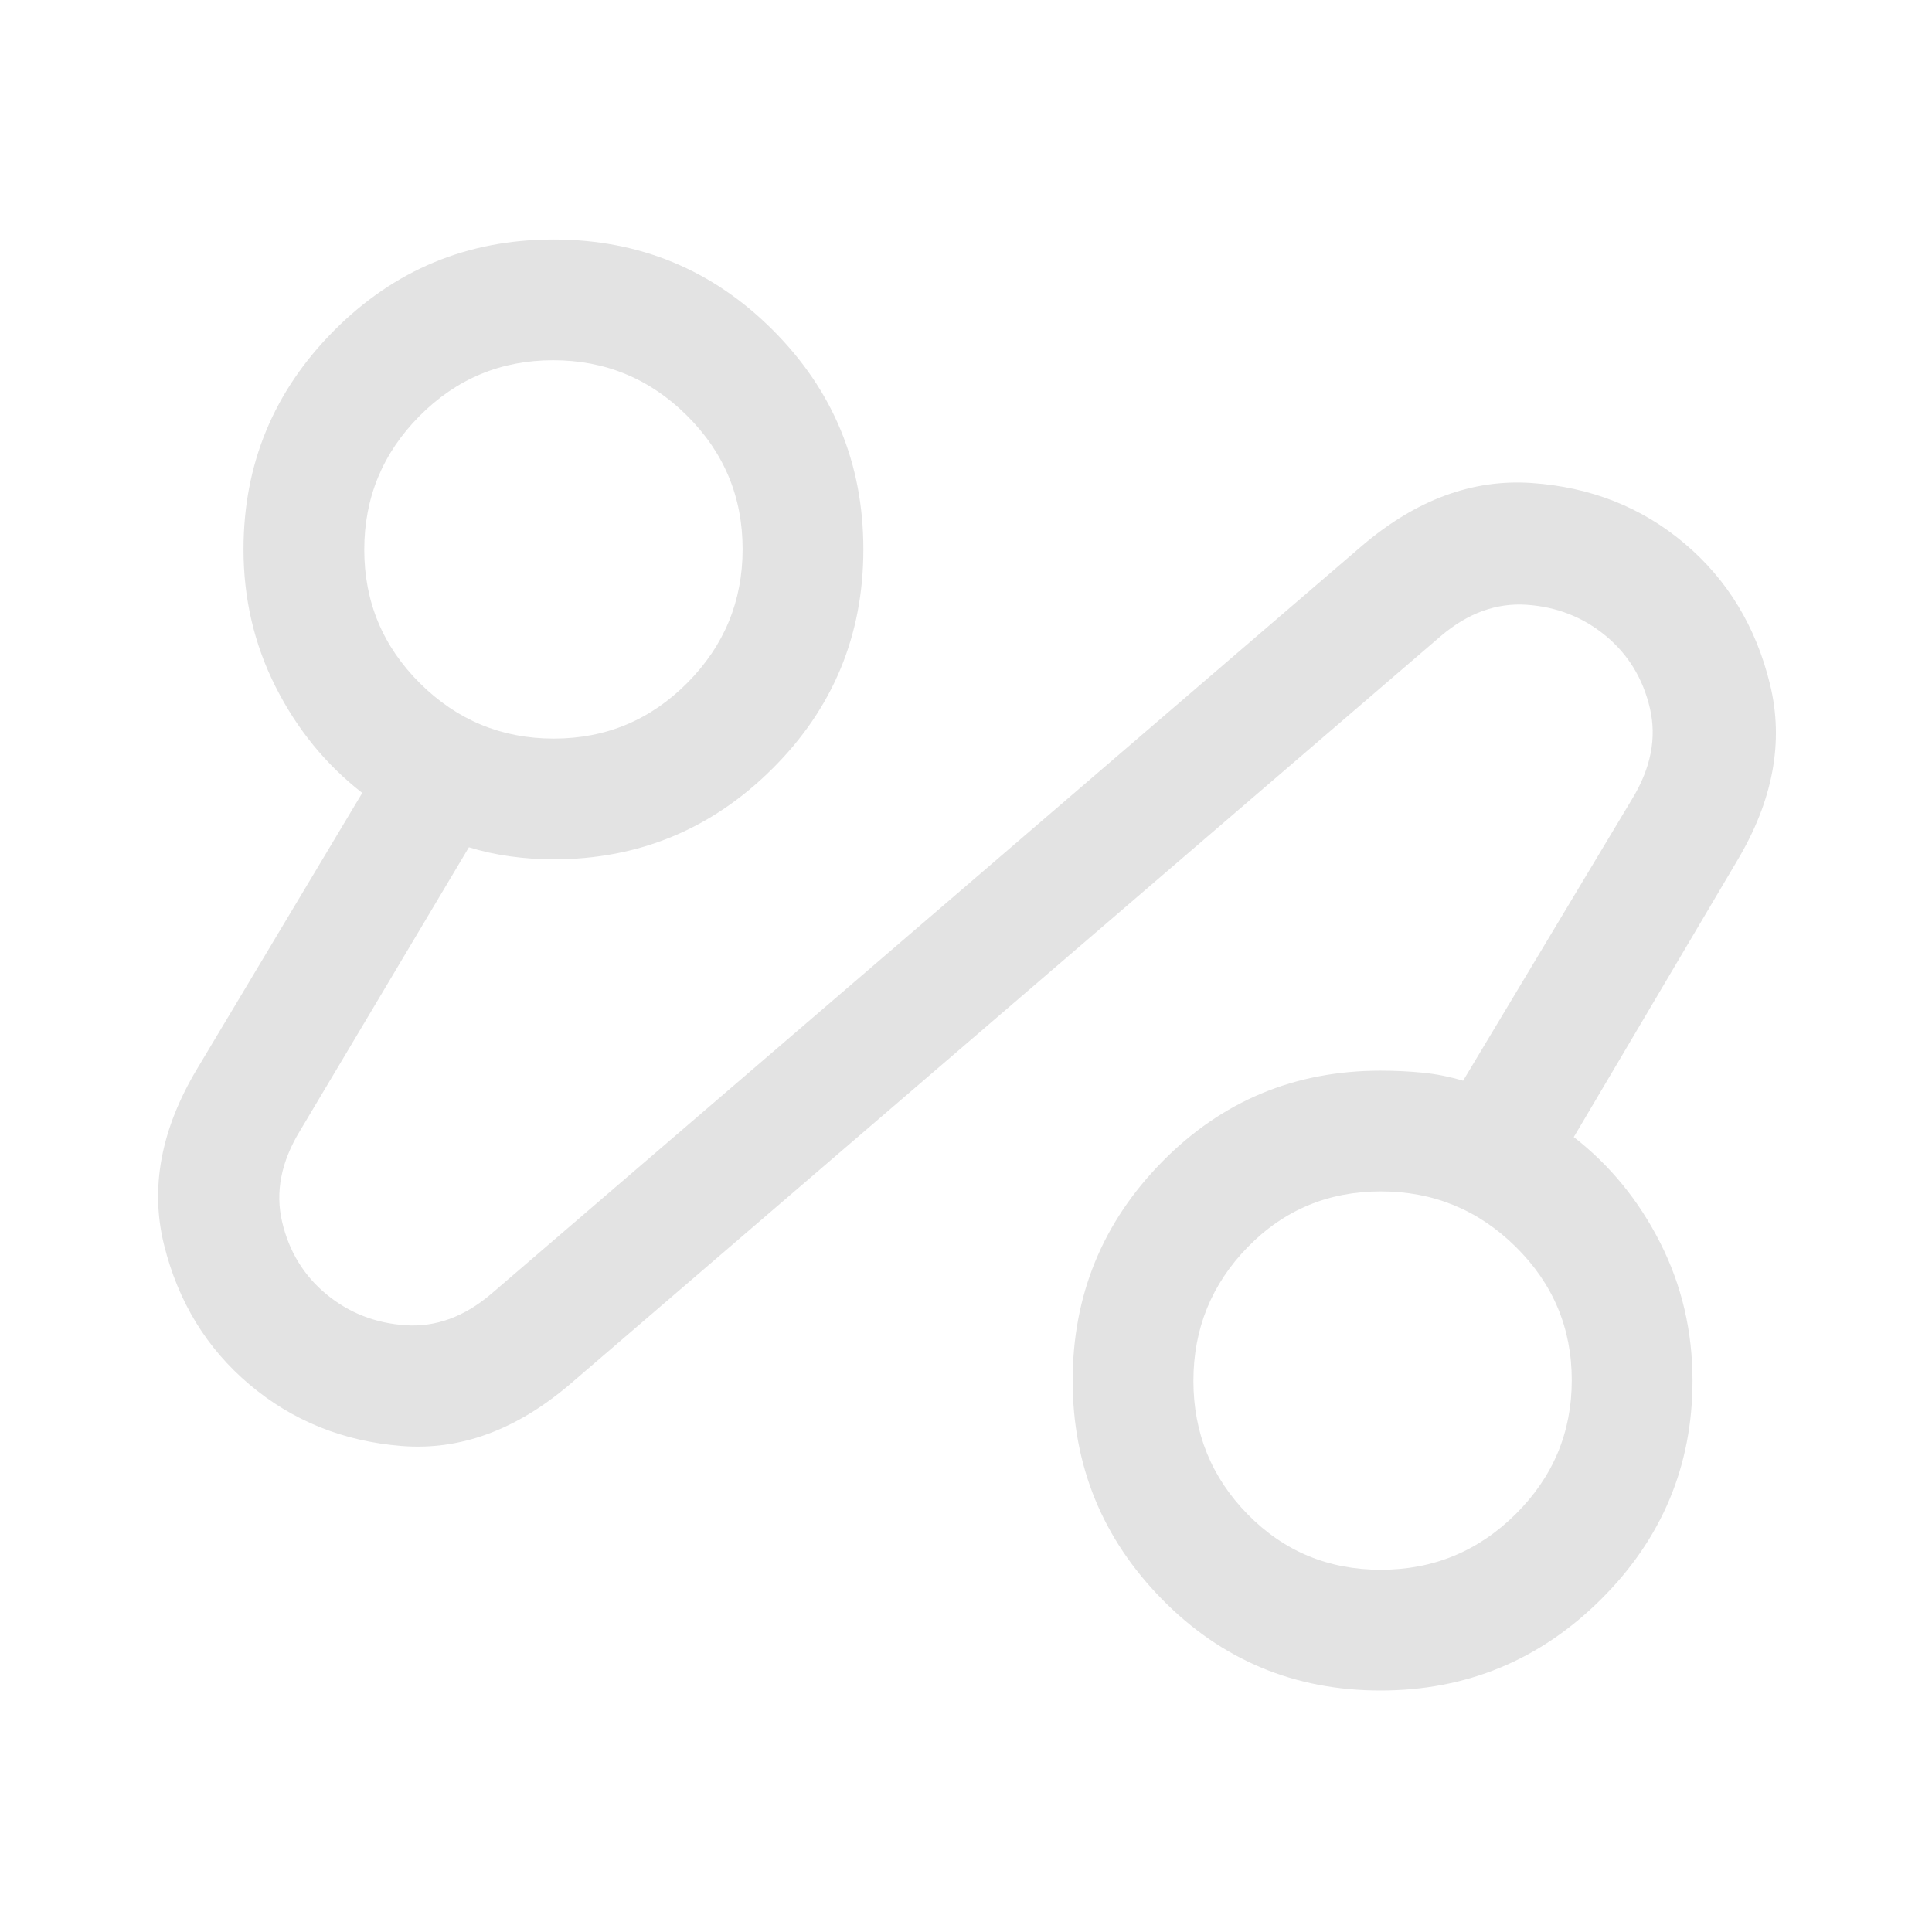
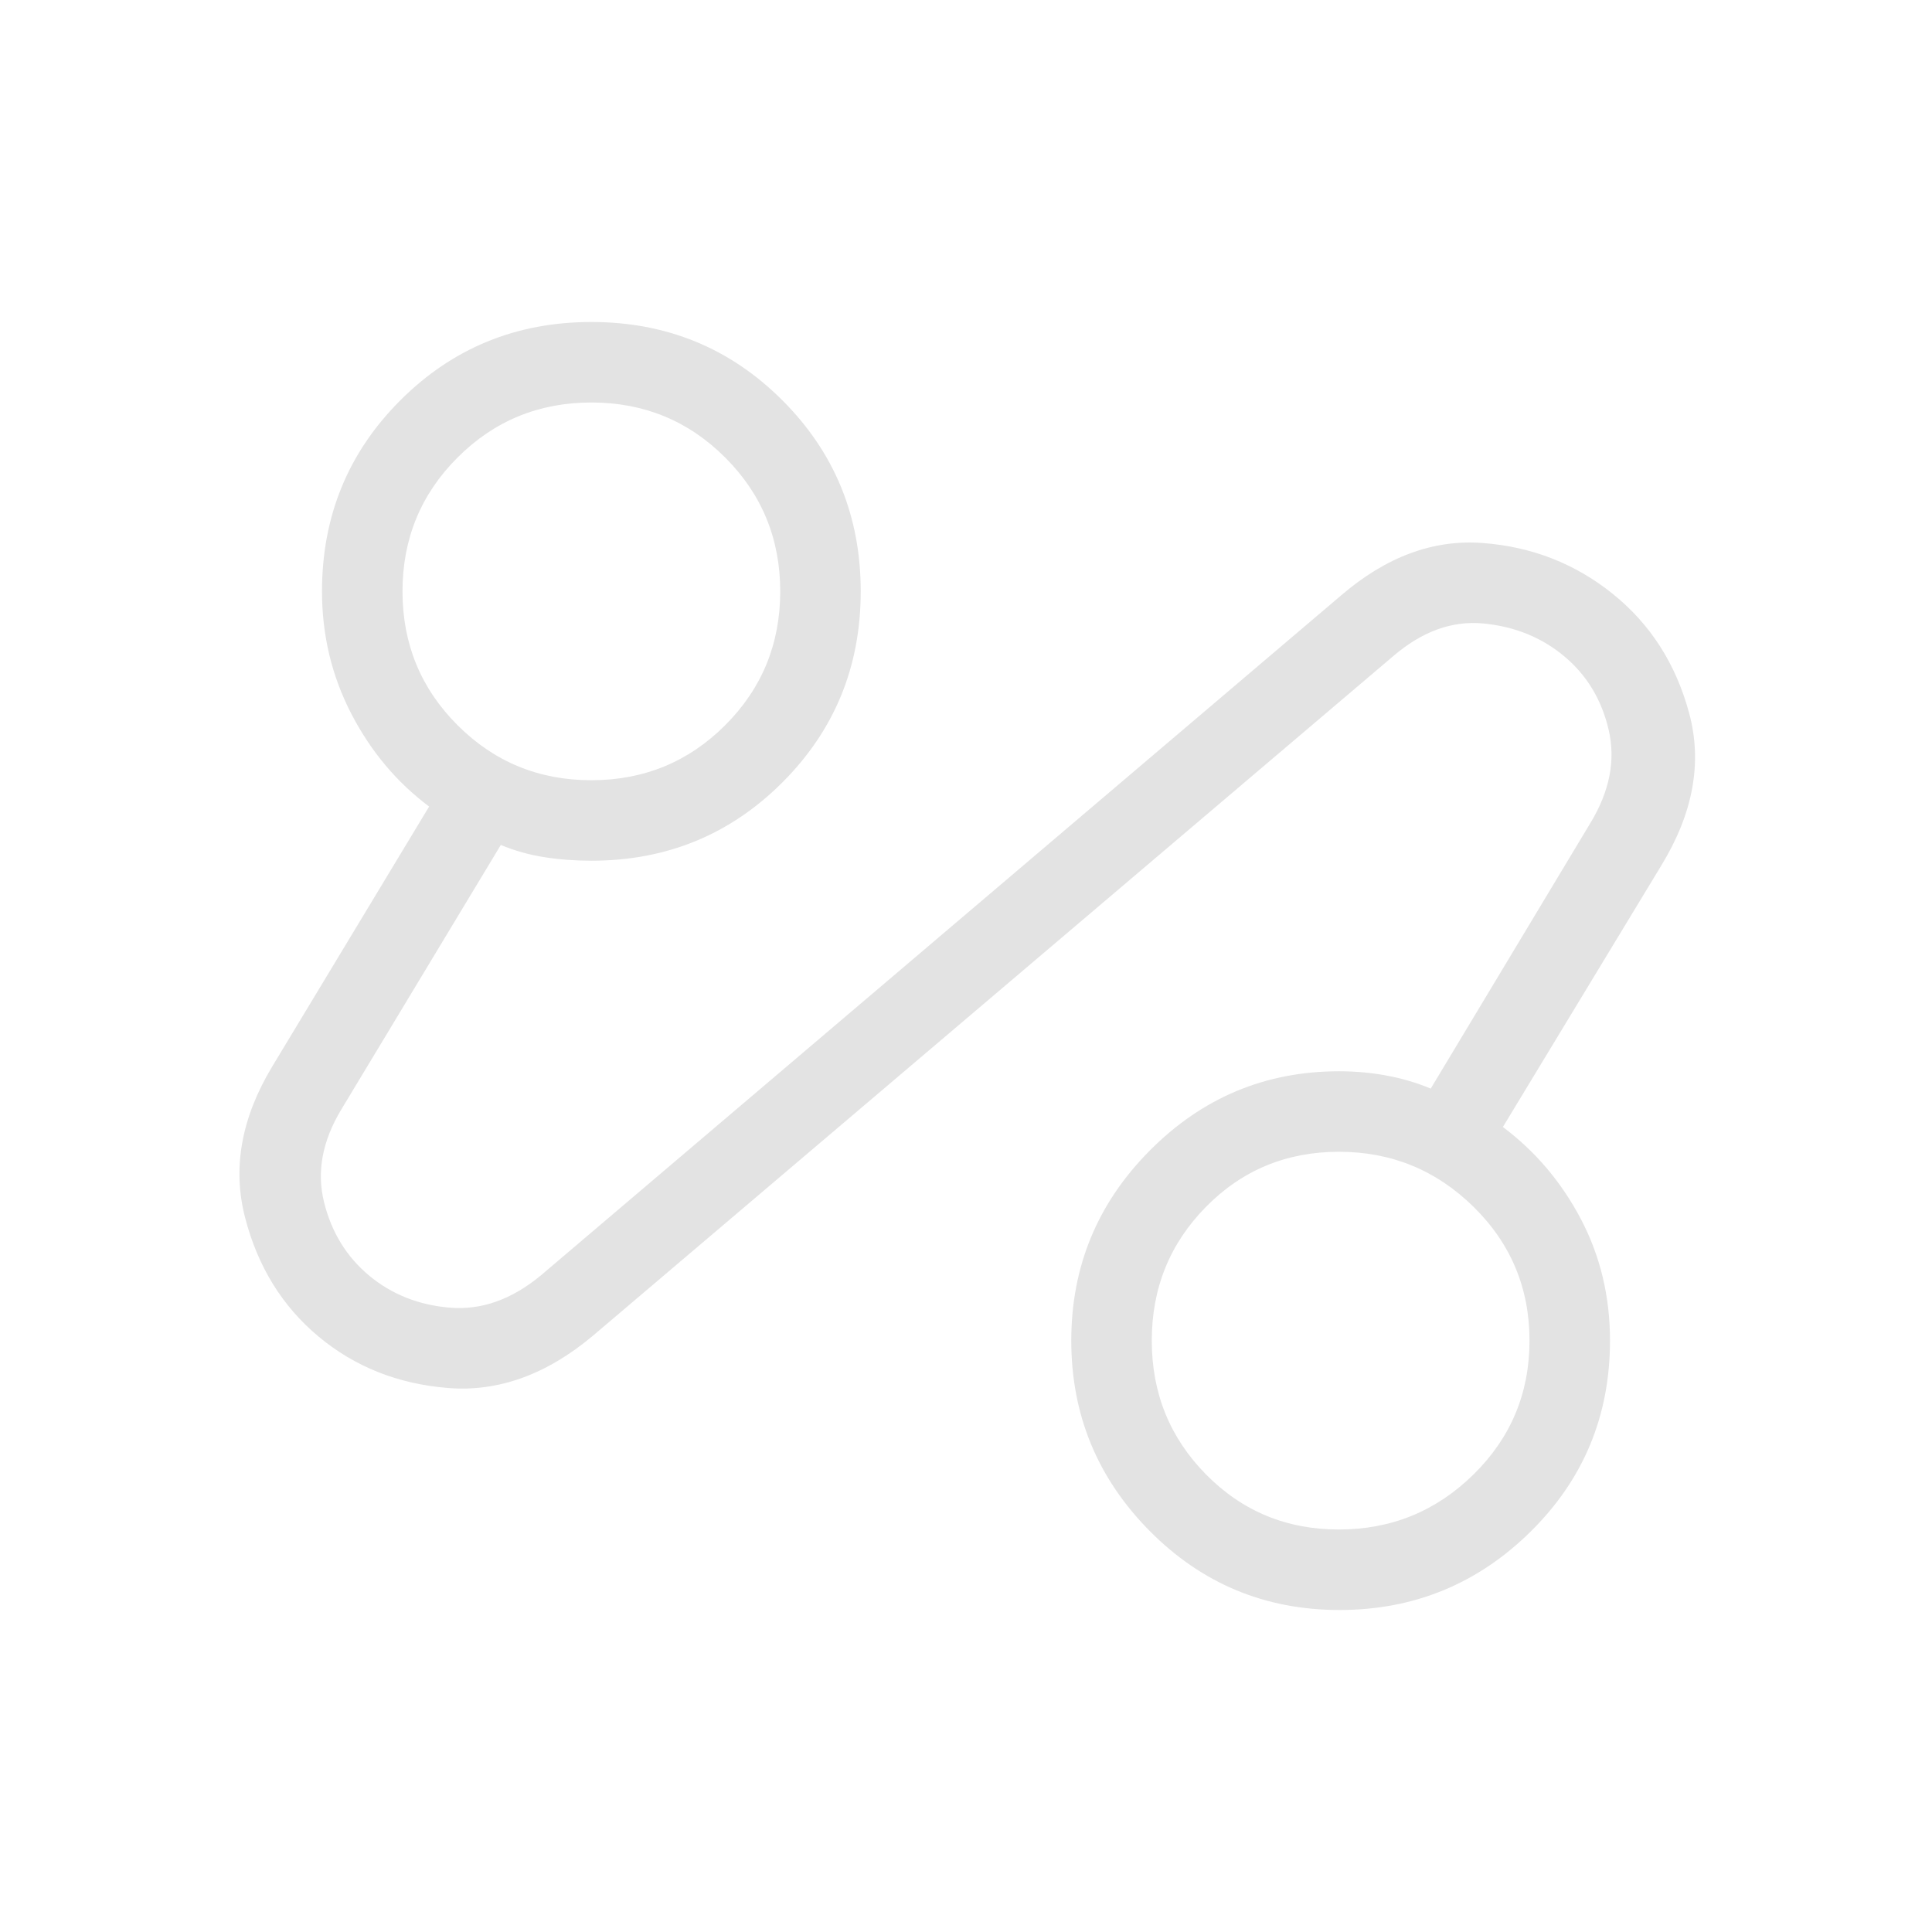
<svg xmlns="http://www.w3.org/2000/svg" height="24px" viewBox="0 -960 960 960" width="24px" fill="#e3e3e3">
-   <path d="M283-272q-40 34-83.5 30.5T124-272q-32-27-42.5-69.5T98-429l82-137q-27-21-43-52.63-16-31.64-16-68.37 0-63.53 45-108.76Q211-841 275-841t109 45q45 45 45 109t-45.24 109Q338.52-533 275-533q-10.8 0-21.6-1.5T233-539l-84 141q-14 23-8.82 45.11 5.17 22.1 22 36Q179-303 201.5-301.5T244-317l433-372q40-34 84-31t76 30q32 27 42.5 70T863-532l-81 137q27 21 43 52.63 16 31.64 16 68.37 0 63.52-45.54 108.76Q749.91-120 685.96-120 622-120 577.5-165.24 533-210.48 533-274t44.5-108.76Q622-428 686-428q10.73 0 20.87 1 10.13 1 20.13 4l84-140q14-23 8.82-45.11-5.17-22.1-22-36Q781-658 758.5-659.5T716-644L283-272Zm58.5-348.66q27.5-27.66 27.5-66.5t-27.66-66.34q-27.66-27.5-66.5-27.5t-66.34 27.66q-27.5 27.66-27.5 66.5t27.66 66.34q27.66 27.5 66.5 27.5t66.34-27.66Zm411.63 413Q781-235.32 781-274.16t-27.87-66.34q-27.86-27.5-67-27.5Q647-368 620-340.34q-27 27.66-27 66.5t27 66.34q27 27.5 66.13 27.5 39.14 0 67-27.66ZM275-687Zm412 413Z" />
+   <path d="M294.46-296.15q-34.47 28.84-71.81 25.84t-64.42-25.61q-27.08-22.62-36.5-59.27-9.42-36.66 13.42-74.66l78.08-129.38Q189-577.38 174.5-605.46 160-633.54 160-666.15q0-56 38.92-94.93Q237.85-800 293.85-800q56 0 94.92 38.92 38.92 38.93 38.92 94.93 0 56-38.92 94.92t-94.92 38.92q-12.08 0-23.39-1.77t-21.61-6.07l-79.31 131.53q-14.08 23.39-8.54 45.89 5.54 22.5 22.41 36.55 16.87 14.04 40.23 15.96 23.36 1.91 44.98-15.93l397.69-337.93q33.54-28.84 70.31-26.11 36.76 2.73 64.79 25.31 28.04 22.58 37.93 59.27 9.89 36.69-13.72 75.46L746.77-400q24.23 18.15 38.73 45.69 14.5 27.54 14.5 60.46 0 56-39.48 94.93Q721.04-160 665.6-160q-55.45 0-94.37-39.32t-38.92-94.54q0-55.22 39.09-94.52 39.09-39.31 93.98-39.31 12.2 0 23.72 2.15 11.52 2.16 21.82 6.46l79.54-132.3q14.08-23.39 8.9-45.85-5.17-22.46-22-36.58-16.82-14.11-40.21-16.38-23.38-2.27-45 16.34l-397.69 337.7Zm65.89-303.5q27.34-27.35 27.34-66.5 0-39.16-27.34-66.5Q333-760 293.85-760q-39.16 0-66.5 27.35Q200-705.31 200-666.15q0 39.15 27.35 66.5 27.34 27.34 66.5 27.34 39.15 0 66.5-27.34Zm371.83 372.3Q760-254.69 760-293.85q0-39.15-27.82-66.5-27.82-27.34-66.88-27.34-39.07 0-66.03 27.34-26.96 27.35-26.96 66.5 0 39.16 26.96 66.5Q626.23-200 665.3-200q39.06 0 66.88-27.35Zm-438.33-438.8Zm372.3 372.3Z" />
</svg>
